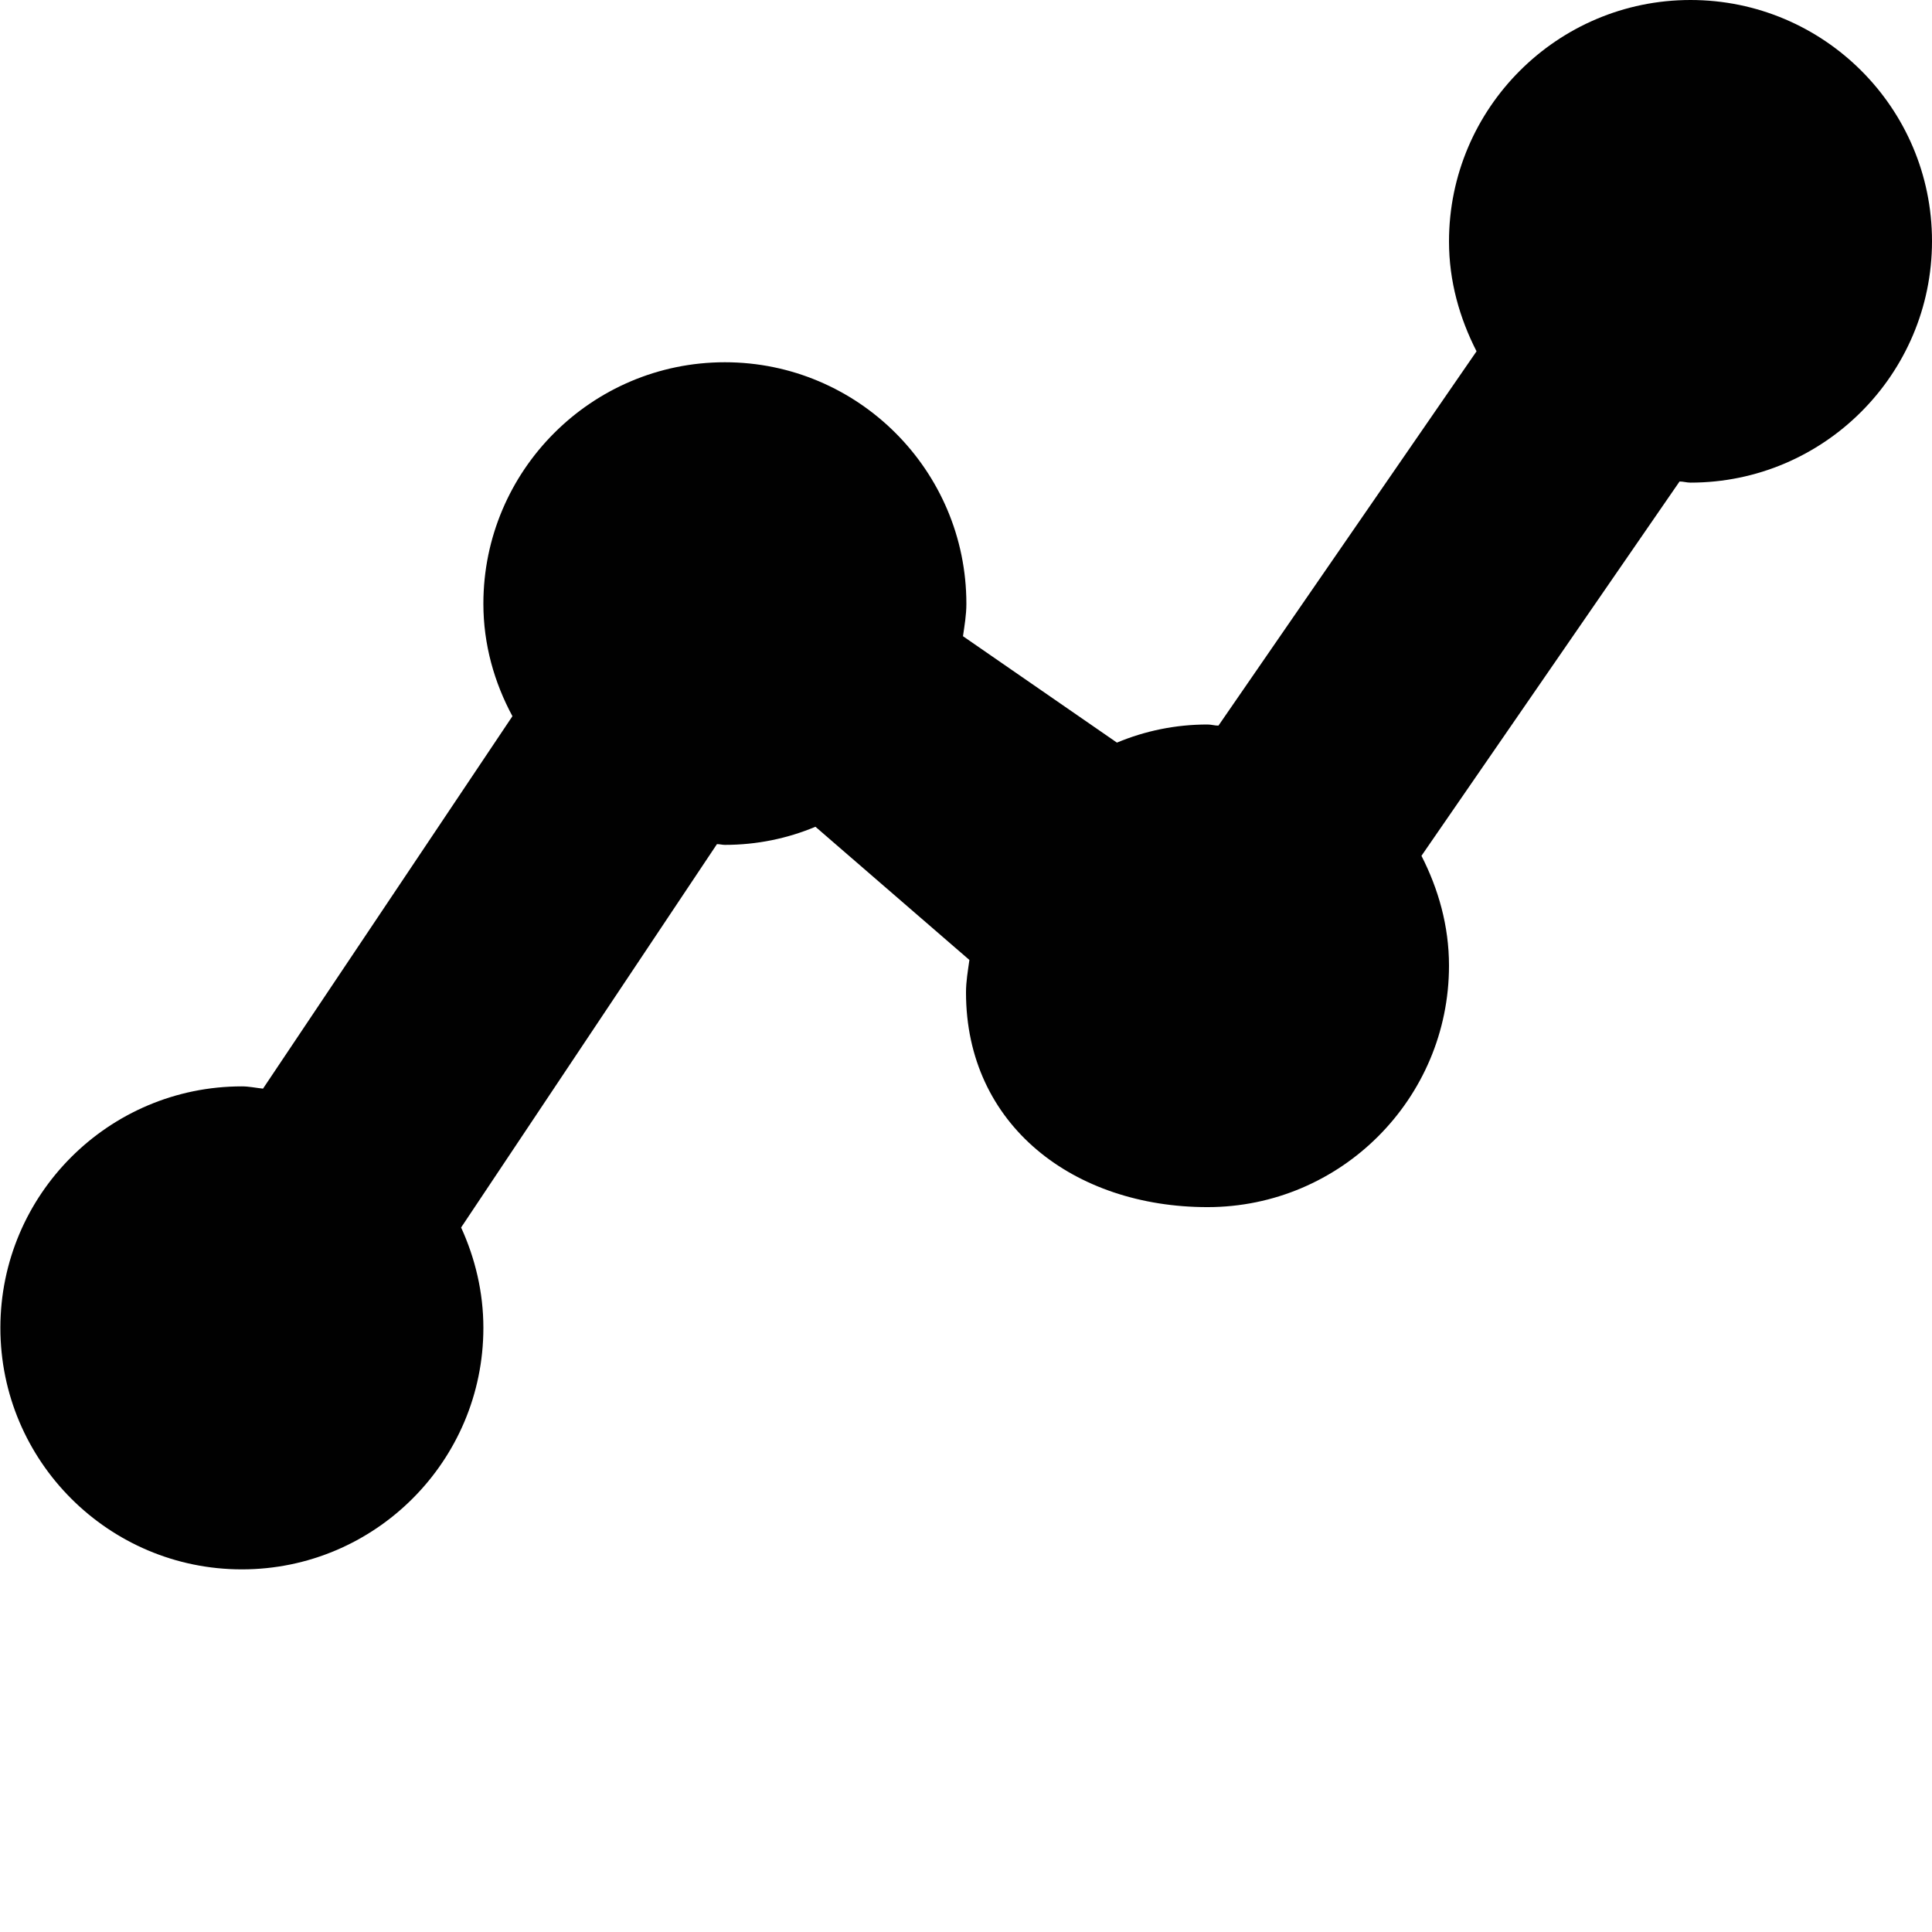
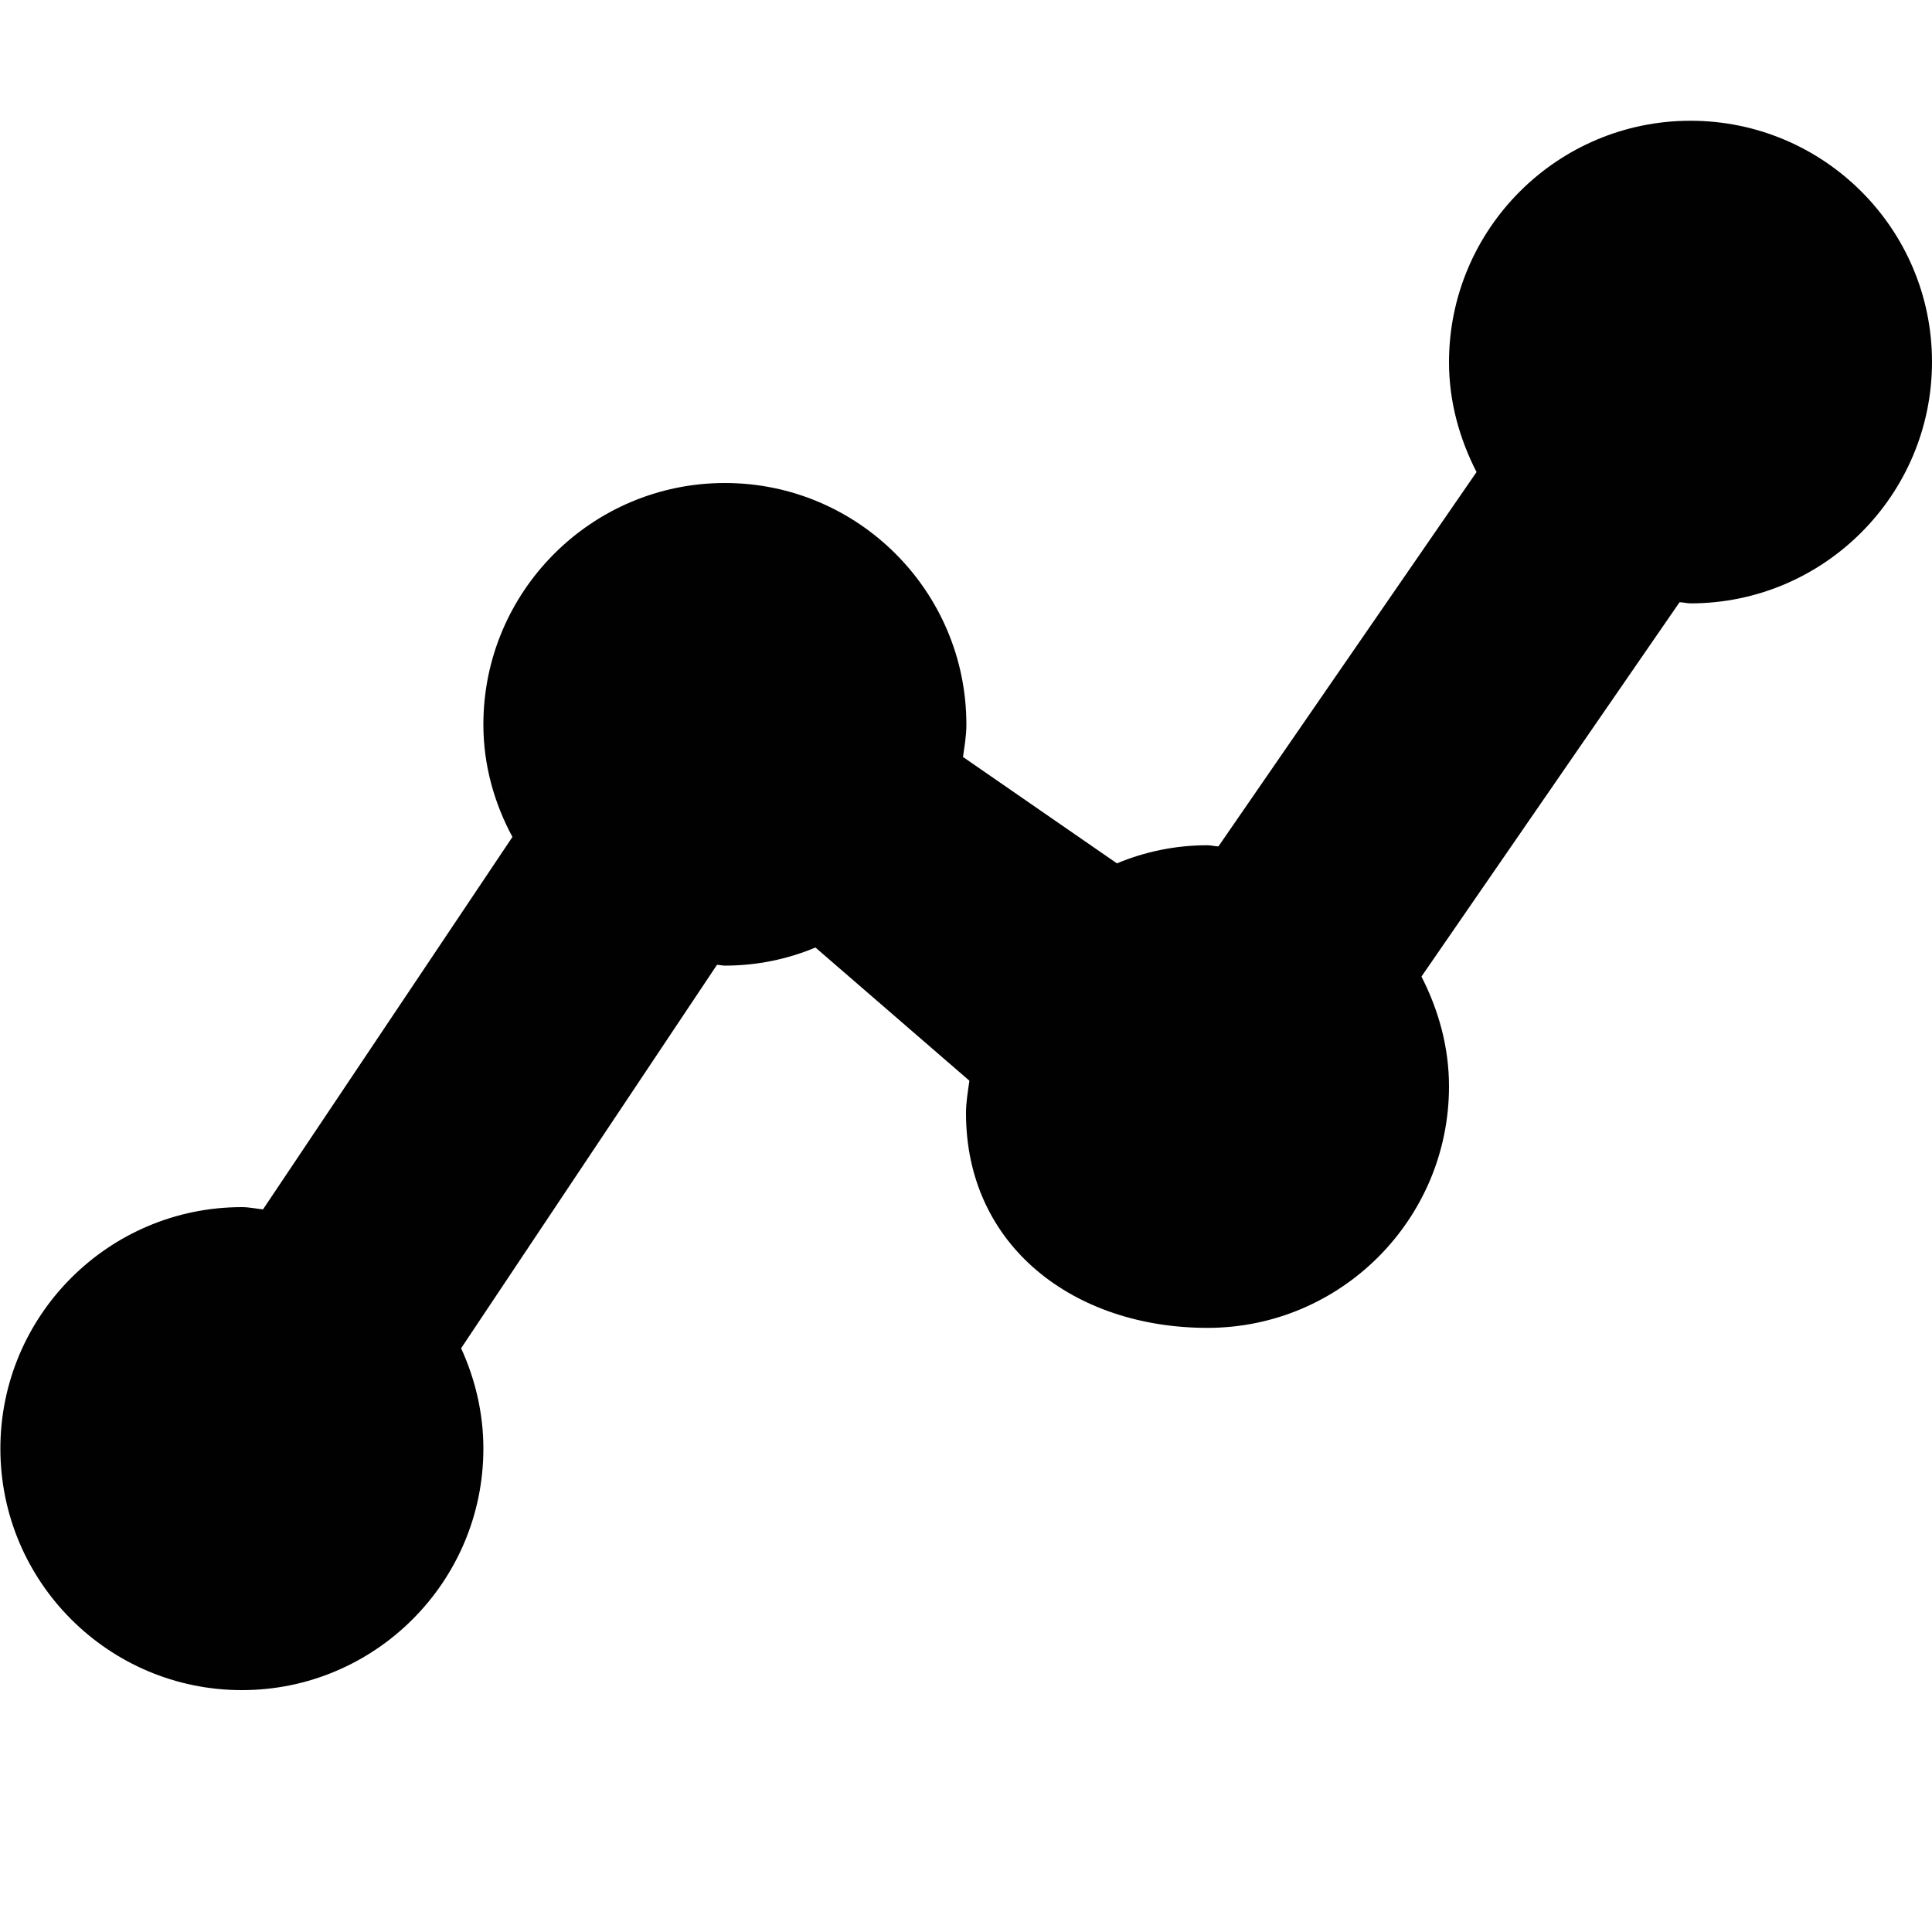
<svg xmlns="http://www.w3.org/2000/svg" version="1.1" id="Layer_1" x="0px" y="0px" viewBox="0 0 512 512" enable-background="new 0 0 512 512" xml:space="preserve">
-   <path fill="#010101" d="M448,0c-35.3,0-64,28.7-64,64c0,10.5,2.8,20.3,7.3,29.1l-68.4,99.2c-1,0-1.9-0.3-2.9-0.3  c-8.5,0-16.6,1.7-24,4.8l-40.8-28.2c0.4-2.8,0.9-5.6,0.9-8.6c0-35.3-28.7-64-64-64s-64,28.7-64,64c0,10.8,2.9,20.9,7.7,29.8  l-66.1,98.7c-1.9-0.2-3.7-0.6-5.6-0.6c-35.3,0-64,28.7-64,64s28.7,64,64,64s64-28.7,64-64c0-9.5-2.2-18.5-5.9-26.6l67.8-101.6  c0.7,0,1.4,0.2,2.1,0.2c8.5,0,16.6-1.7,24-4.8l40.8,35.3c-0.4,2.9-0.9,5.7-0.9,8.6c0,35.3,28.7,56.9,64,56.9s64-28.7,64-64  c0-10.5-2.8-20.3-7.3-29.1l68.4-99.2c1,0,1.9,0.3,2.9,0.3c35.3,0,64-28.7,64-64S483.3,0,448,0z" />
+   <path fill="#010101" d="M448,32c-35.3,0-64,28.7-64,64c0,10.5,2.8,20.3,7.3,29.1l-68.4,99.2c-1,0-1.9-0.3-2.9-0.3  c-8.5,0-16.6,1.7-24,4.8l-40.8-28.2c0.4-2.8,0.9-5.6,0.9-8.6c0-35.3-28.7-64-64-64s-64,28.7-64,64c0,10.8,2.9,20.9,7.7,29.8  l-66.1,98.7c-1.9-0.2-3.7-0.6-5.6-0.6c-35.3,0-64,28.7-64,64s28.7,64,64,64s64-28.7,64-64c0-9.5-2.2-18.5-5.9-26.6l67.8-101.6  c0.7,0,1.4,0.2,2.1,0.2c8.5,0,16.6-1.7,24-4.8l40.8,35.3c-0.4,2.9-0.9,5.7-0.9,8.6c0,35.3,28.7,56.9,64,56.9s64-28.7,64-64  c0-10.5-2.8-20.3-7.3-29.1l68.4-99.2c1,0,1.9,0.3,2.9,0.3c35.3,0,64-28.7,64-64S483.3,32,448,32z" />
</svg>
